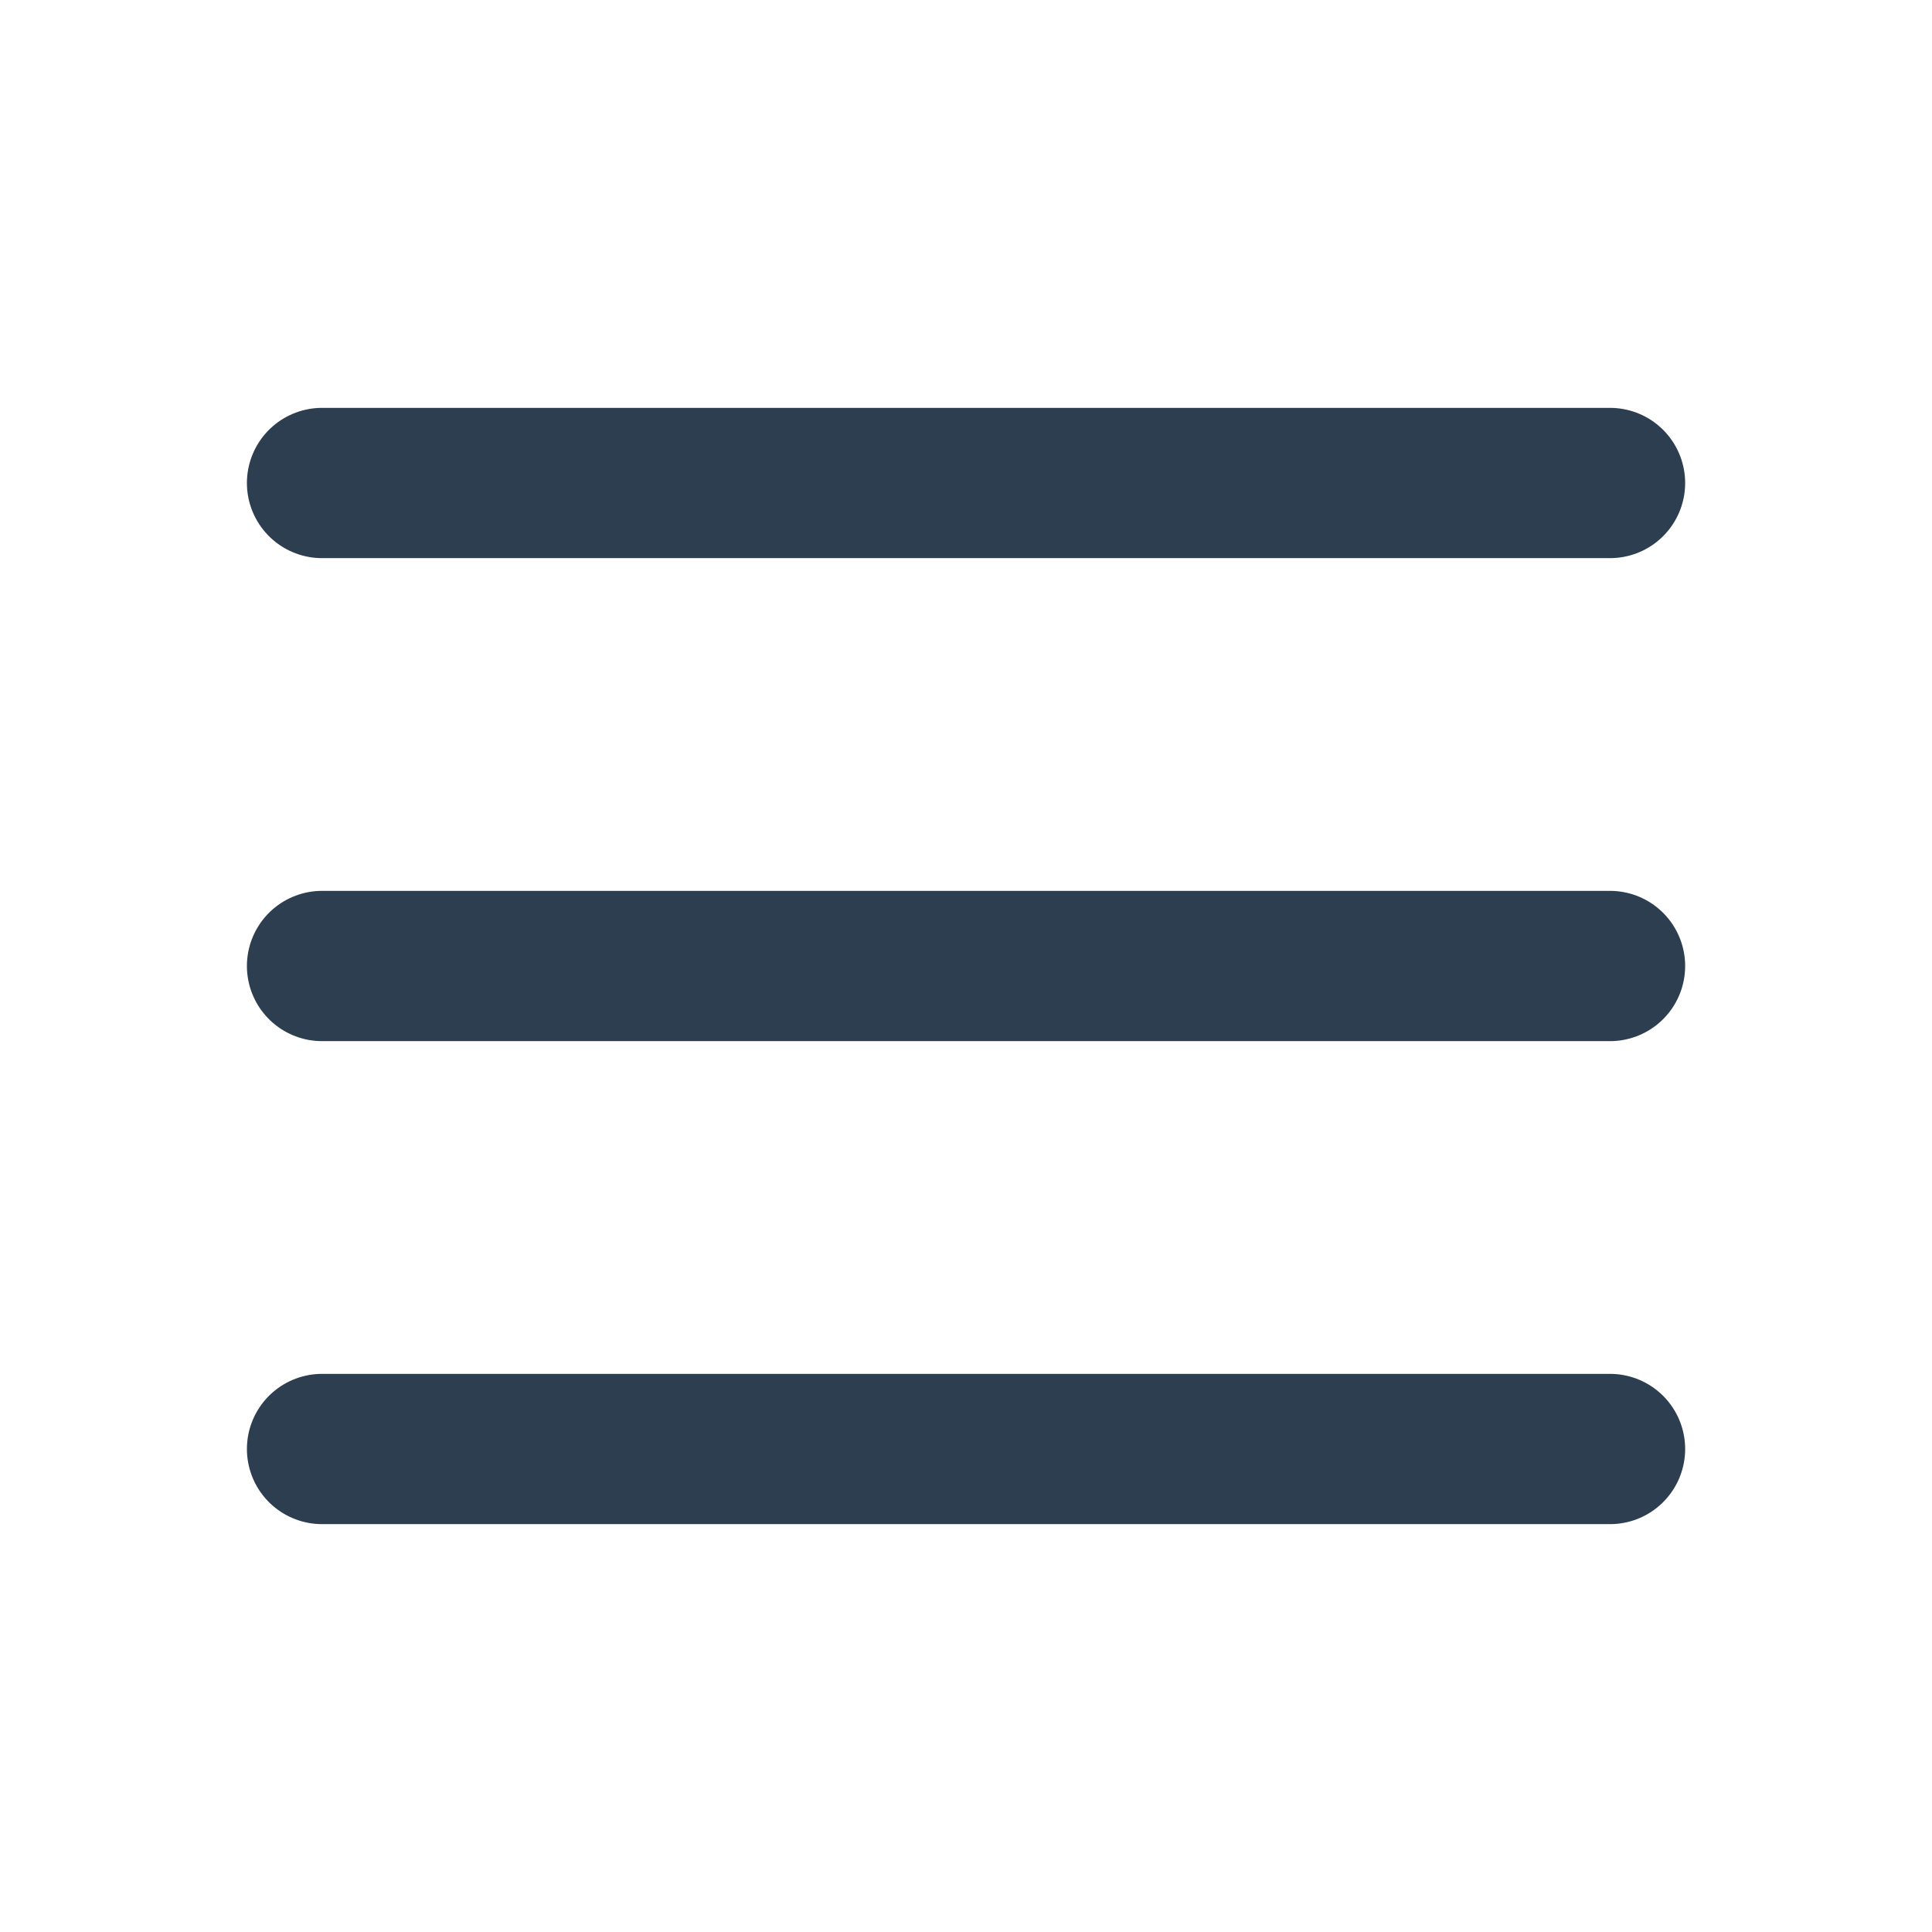
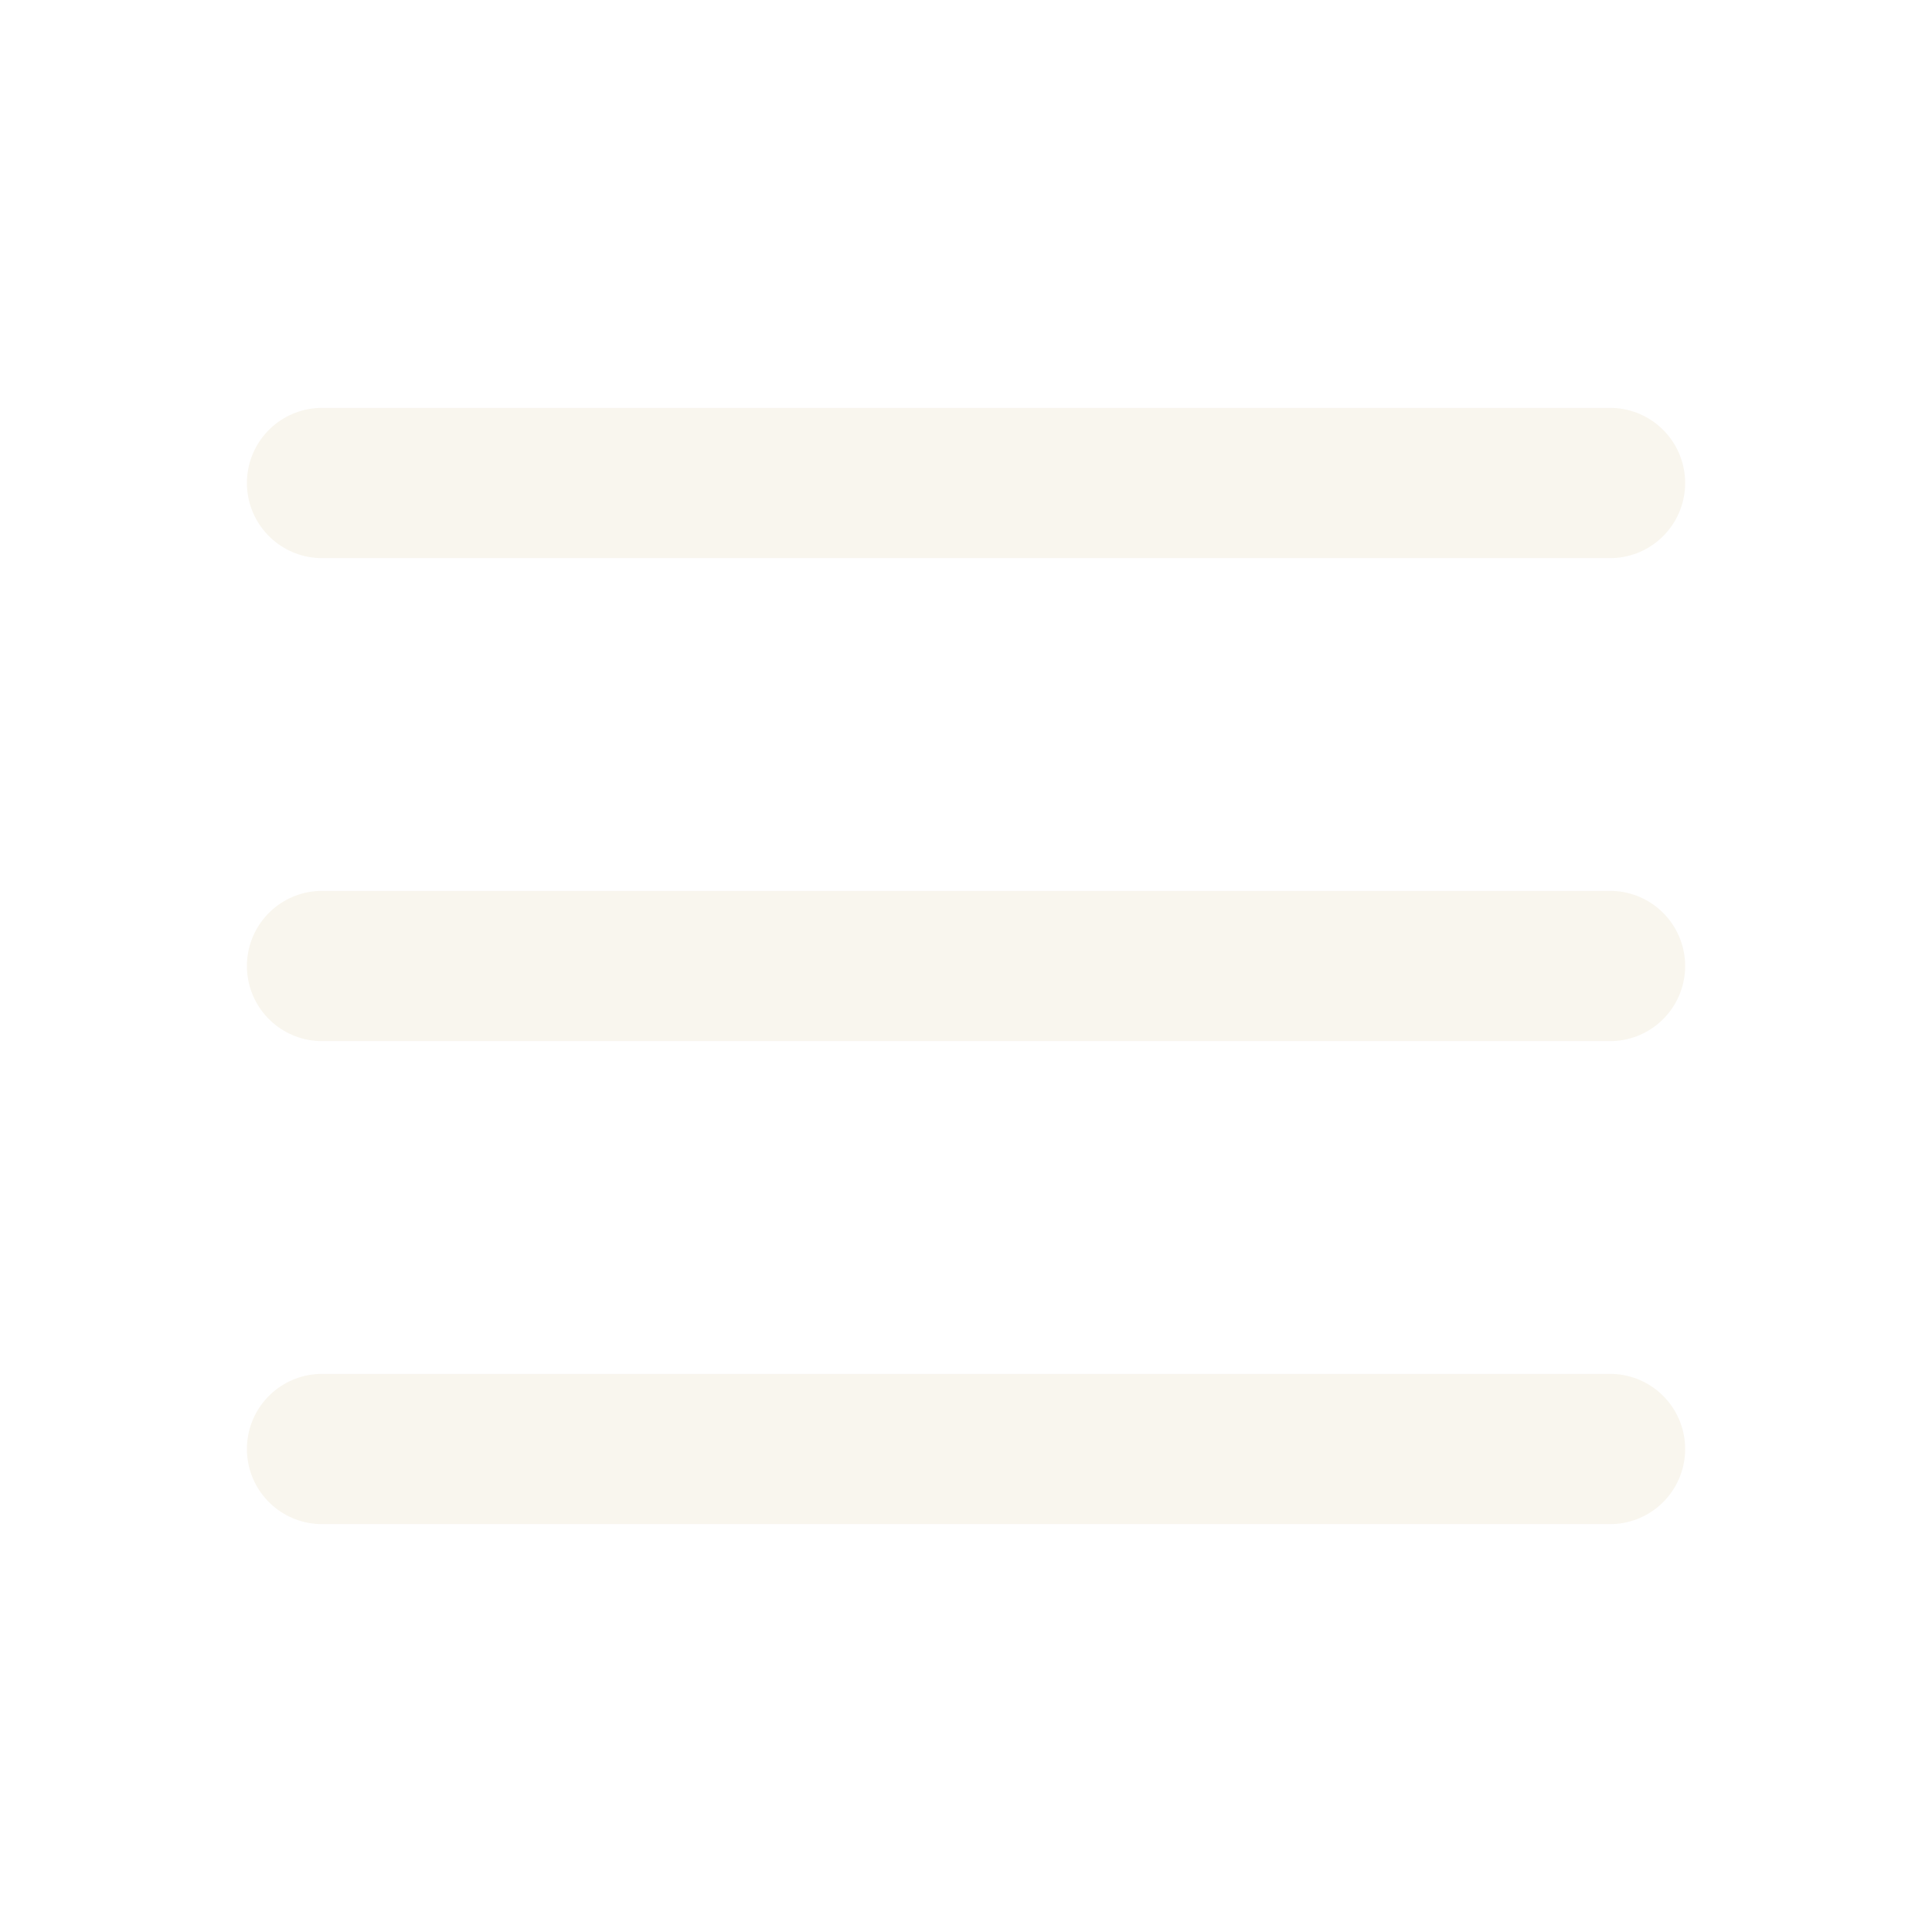
<svg xmlns="http://www.w3.org/2000/svg" width="90" height="90" viewBox="0 0 90 90" fill="none">
-   <path d="M15.002 22.5H75.001" stroke="#2C3E50" stroke-width="7" stroke-linecap="round" stroke-linejoin="round" />
-   <path d="M15.002 45H75.001" stroke="#2C3E50" stroke-width="7" stroke-linecap="round" stroke-linejoin="round" />
-   <path d="M15.002 67.5H75.001" stroke="#2C3E50" stroke-width="7" stroke-linecap="round" stroke-linejoin="round" />
+   <path d="M15.002 22.5H75.001" stroke="#F9F6EE" stroke-width="7" stroke-linecap="round" stroke-linejoin="round" />
+   <path d="M15.002 45H75.001" stroke="#F9F6EE" stroke-width="7" stroke-linecap="round" stroke-linejoin="round" />
+   <path d="M15.002 67.5H75.001" stroke="#F9F6EE" stroke-width="7" stroke-linecap="round" stroke-linejoin="round" />
</svg>
